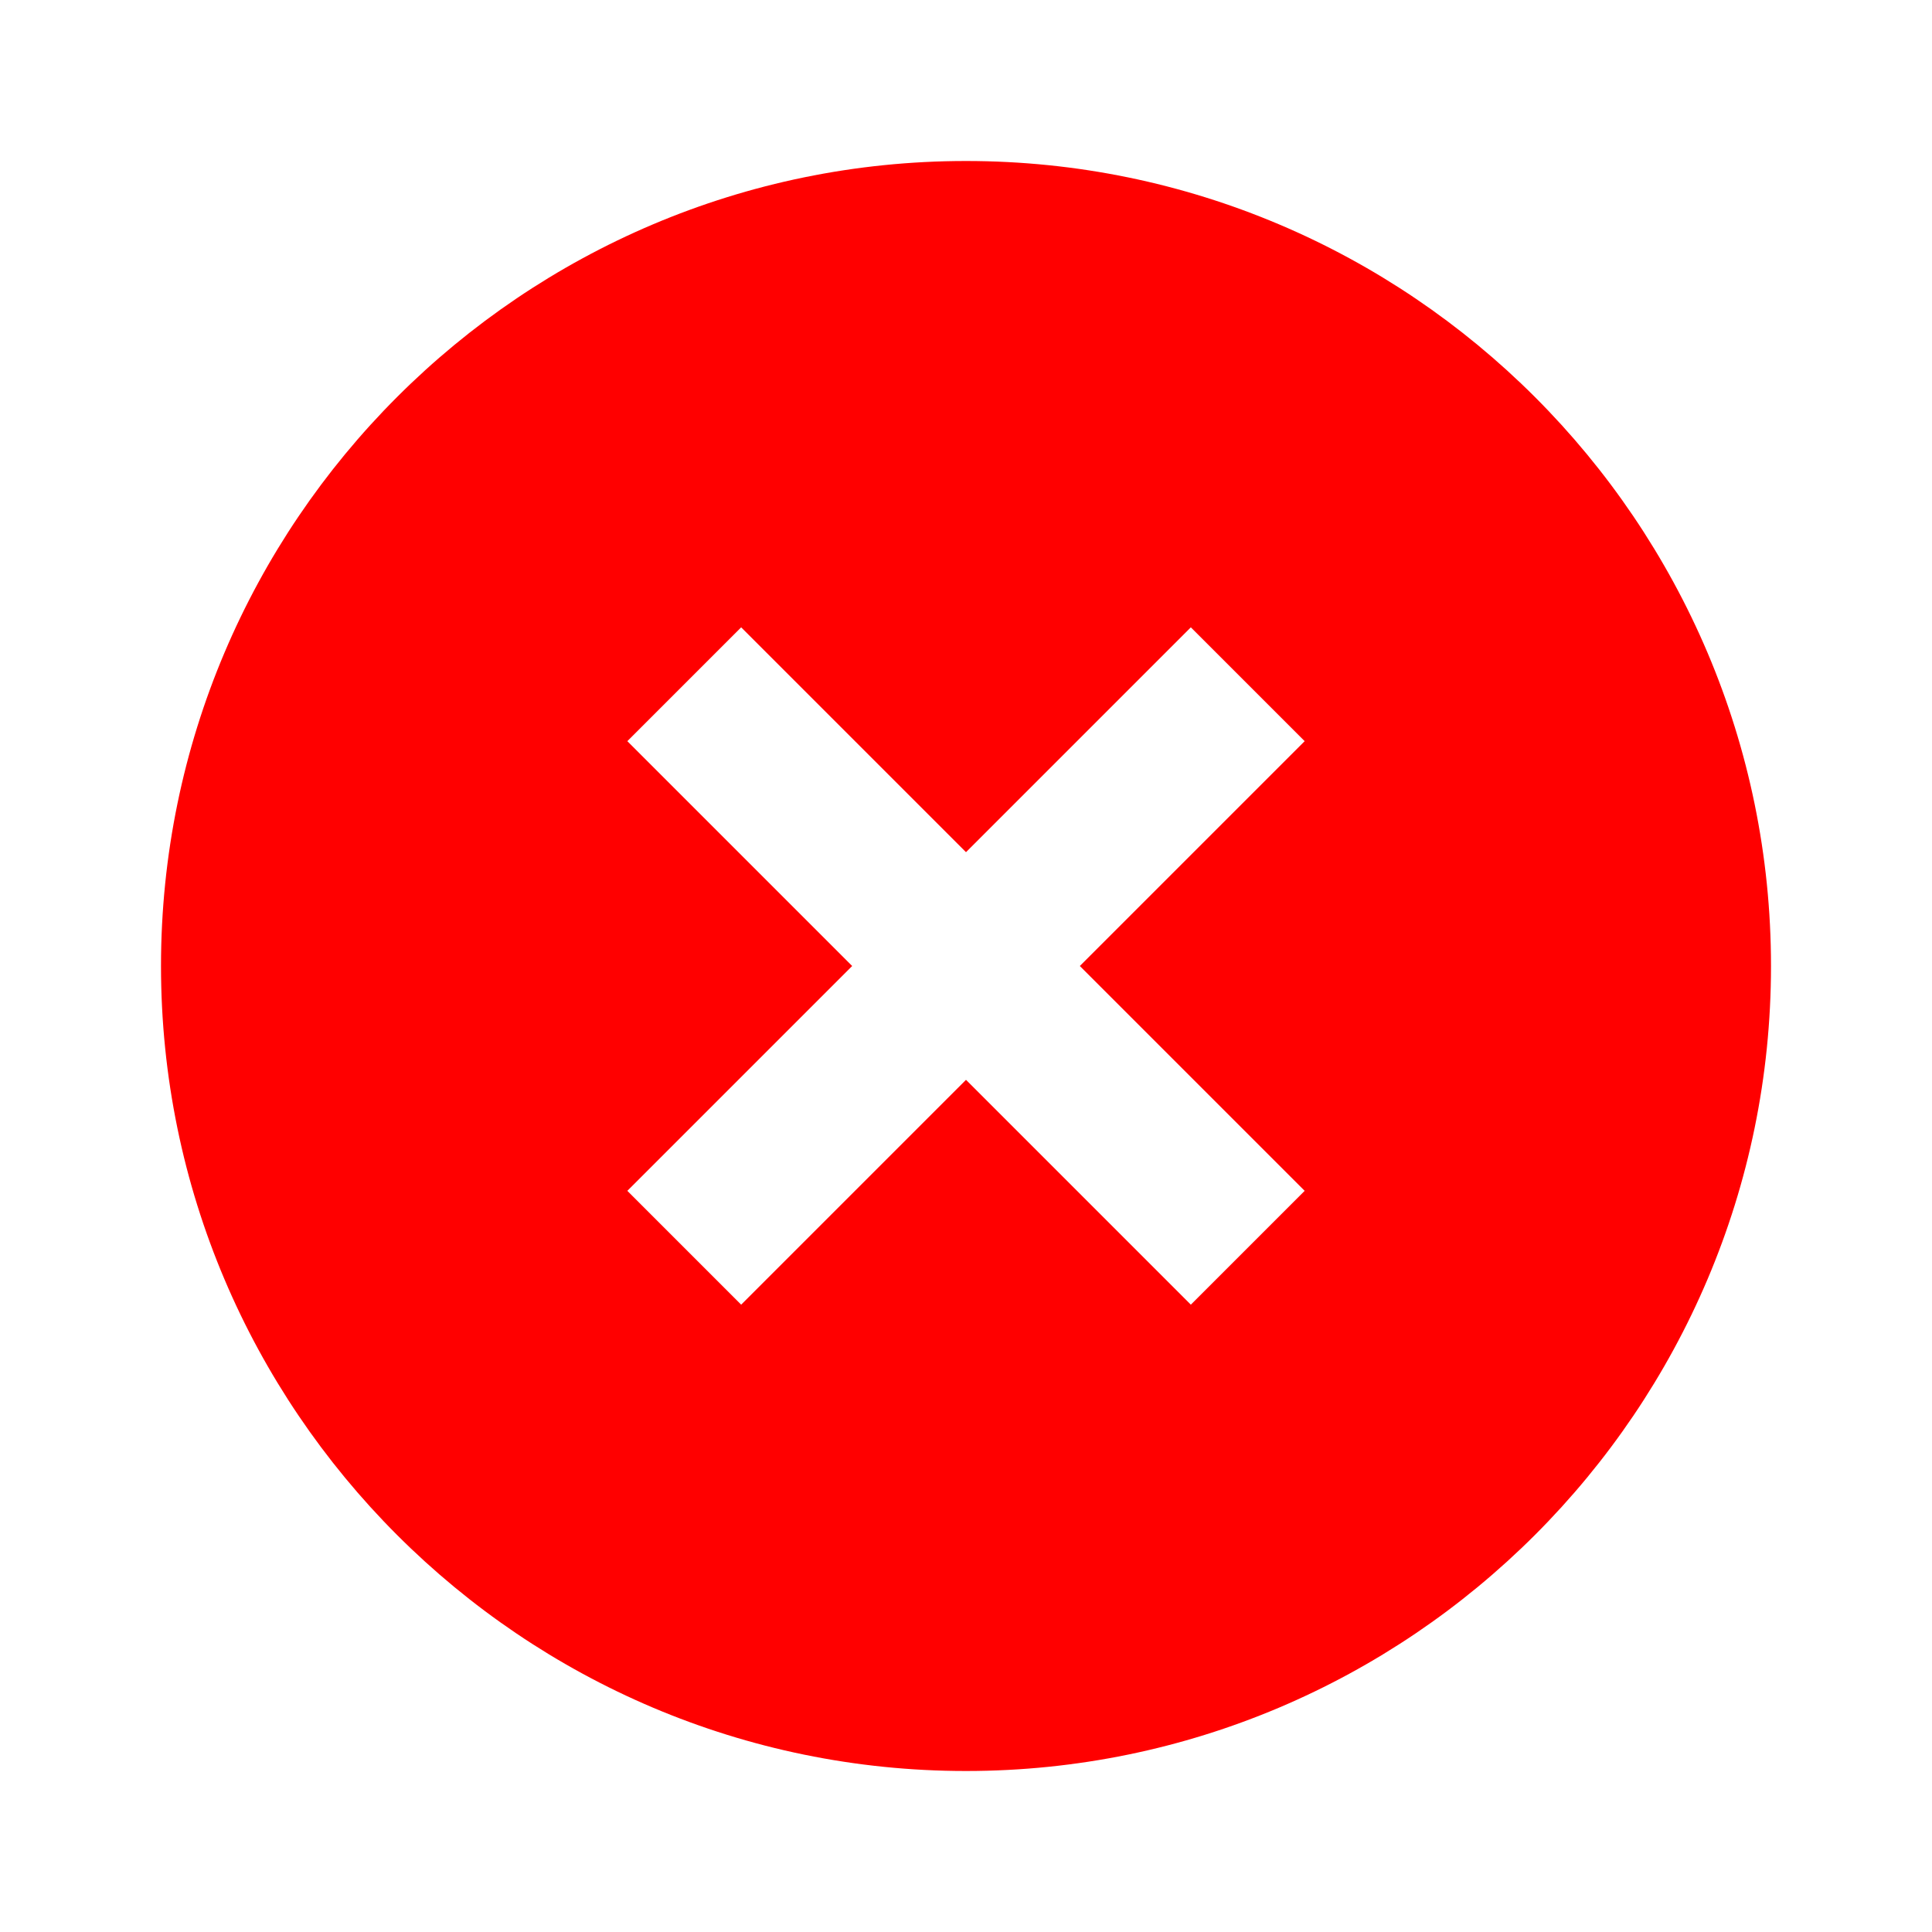
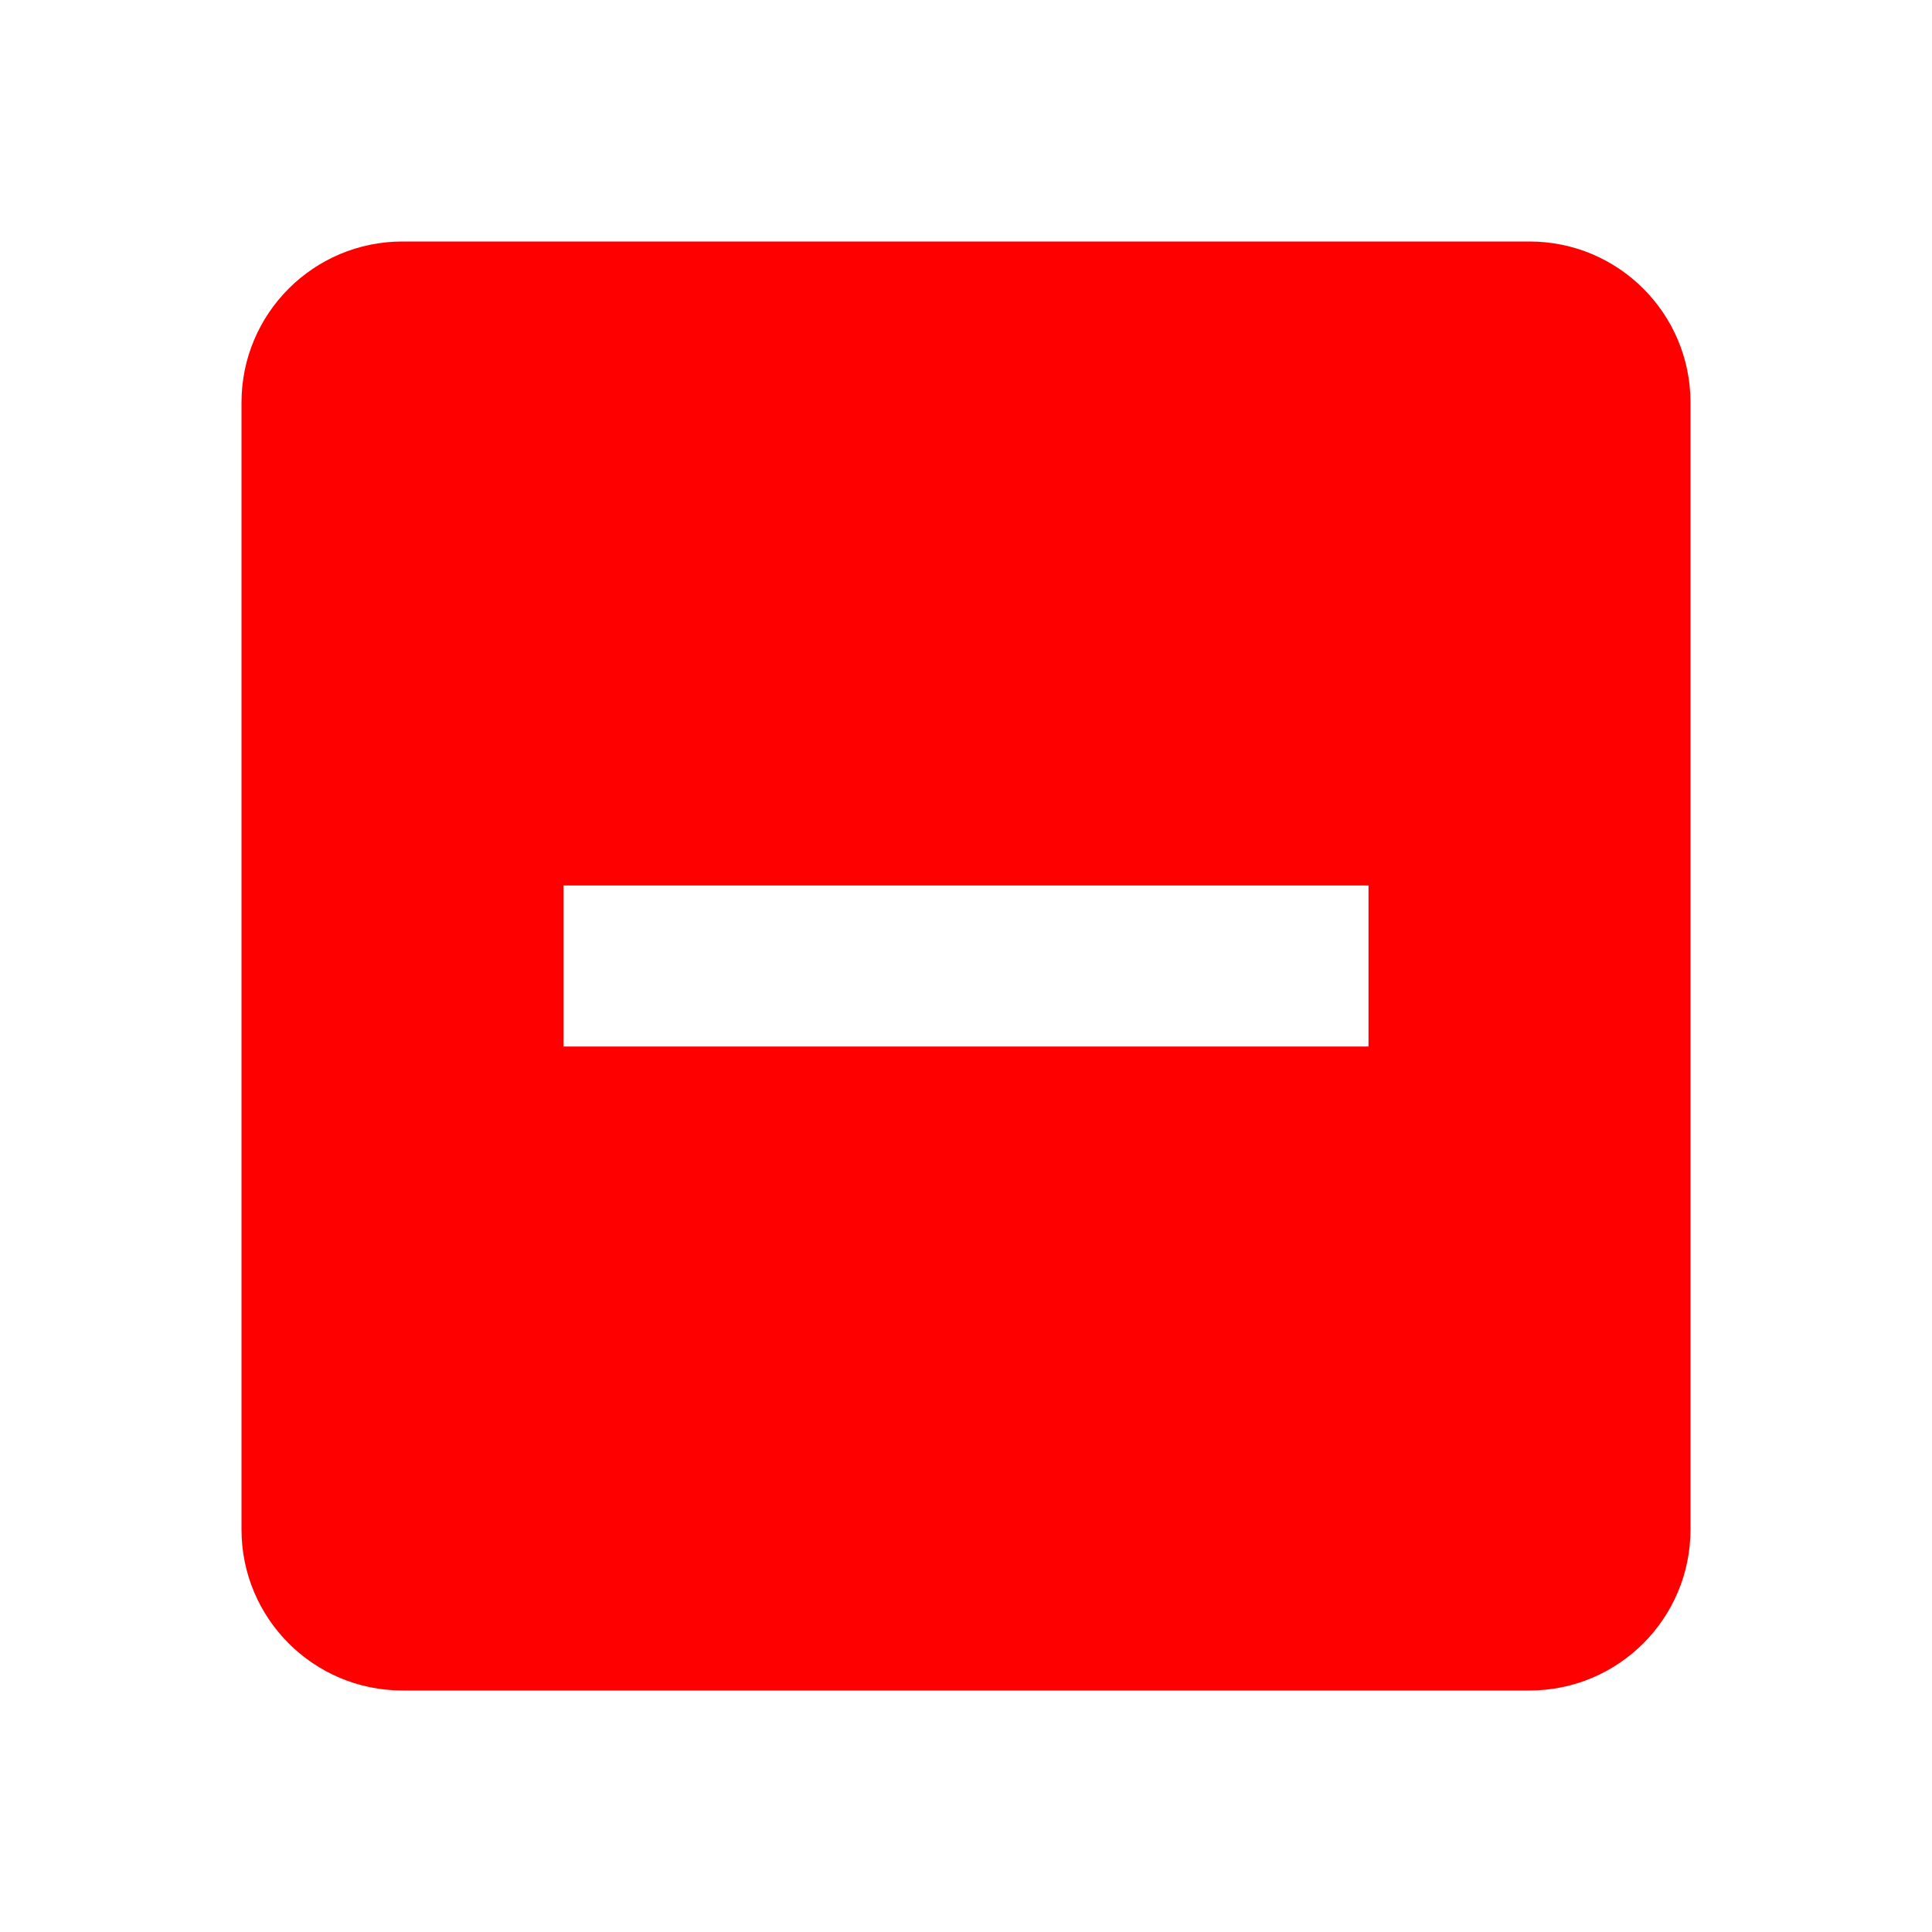
<svg xmlns="http://www.w3.org/2000/svg" width="24" height="24" viewBox="0 0 24 24" style="fill: rgba(255, 0, 0, 1);transform: ;msFilter:;">
-   <path d="M12 2C6.486 2 2 6.486 2 12s4.486 10 10 10 10-4.486 10-10S17.514 2 12 2zm4.207 12.793-1.414 1.414L12 13.414l-2.793 2.793-1.414-1.414L10.586 12 7.793 9.207l1.414-1.414L12 10.586l2.793-2.793 1.414 1.414L13.414 12l2.793 2.793z" />
+   <path d="M5 3a2 2 0 0 0-2 2v14a2 2 0 0 0 2 2h14a2 2 0 0 0 2-2V5a2 2 0 0 0-2-2H5zm12 10H7v-2h10v2z" />
</svg>
